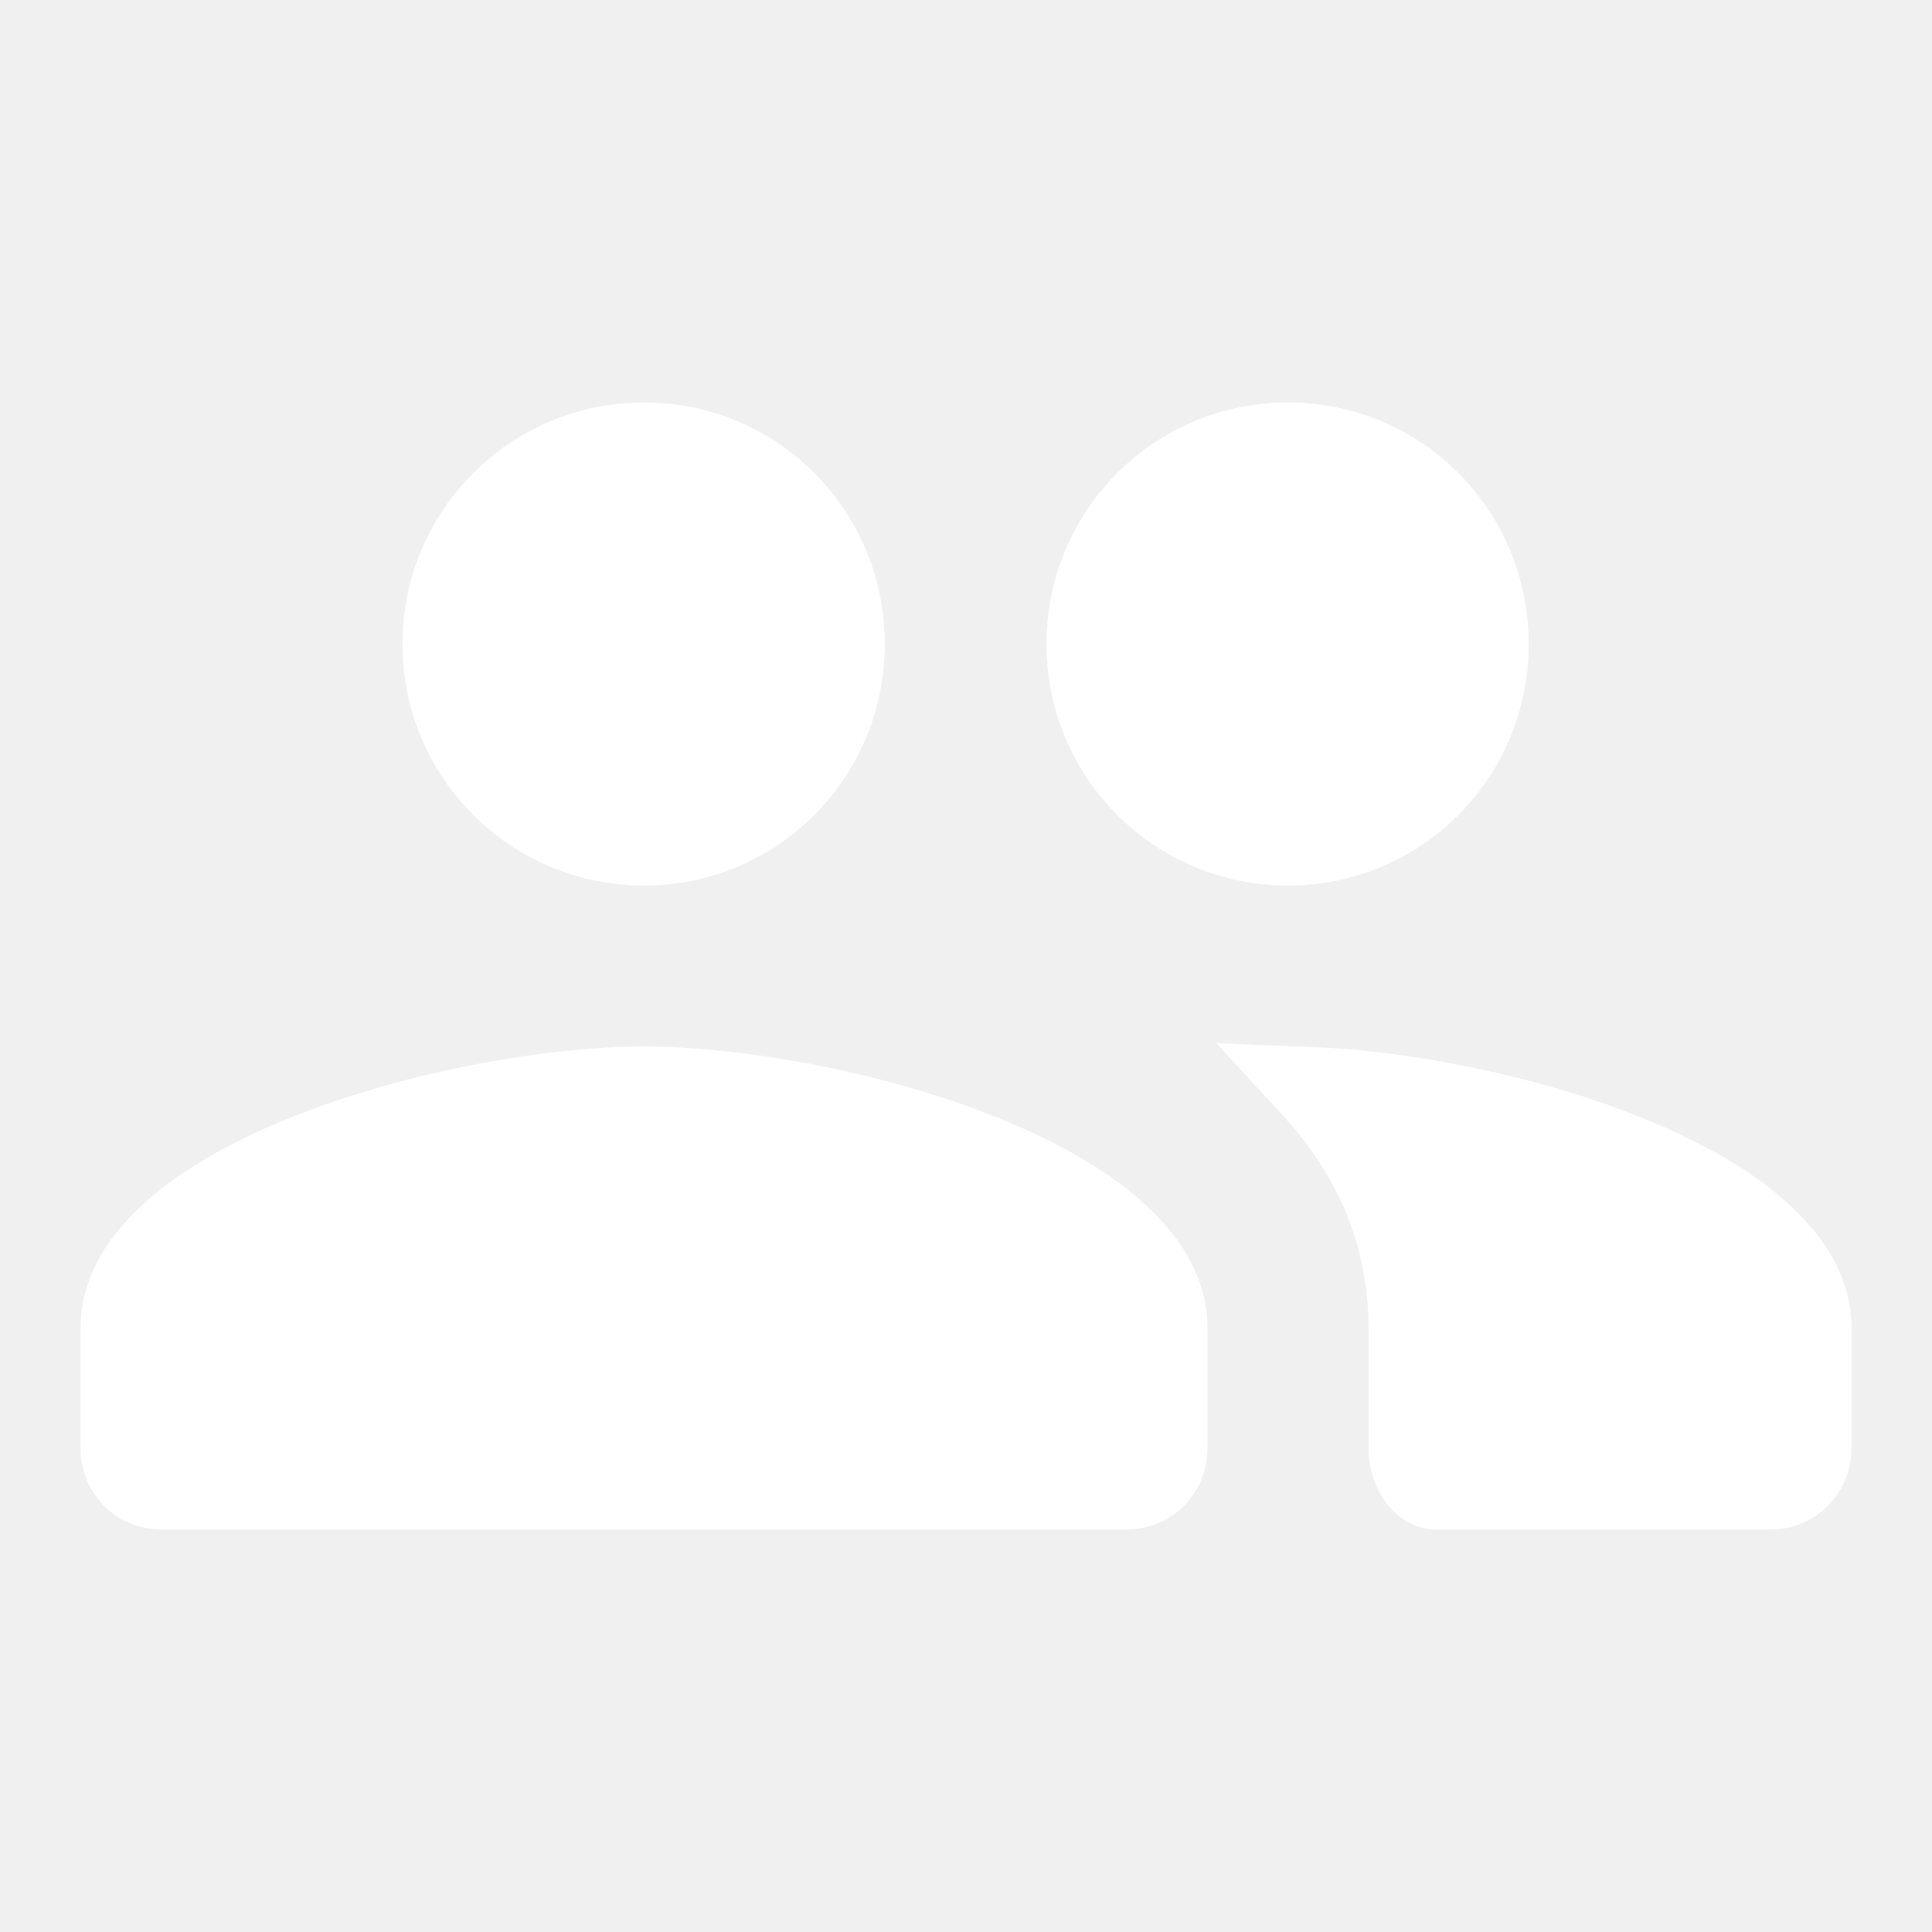
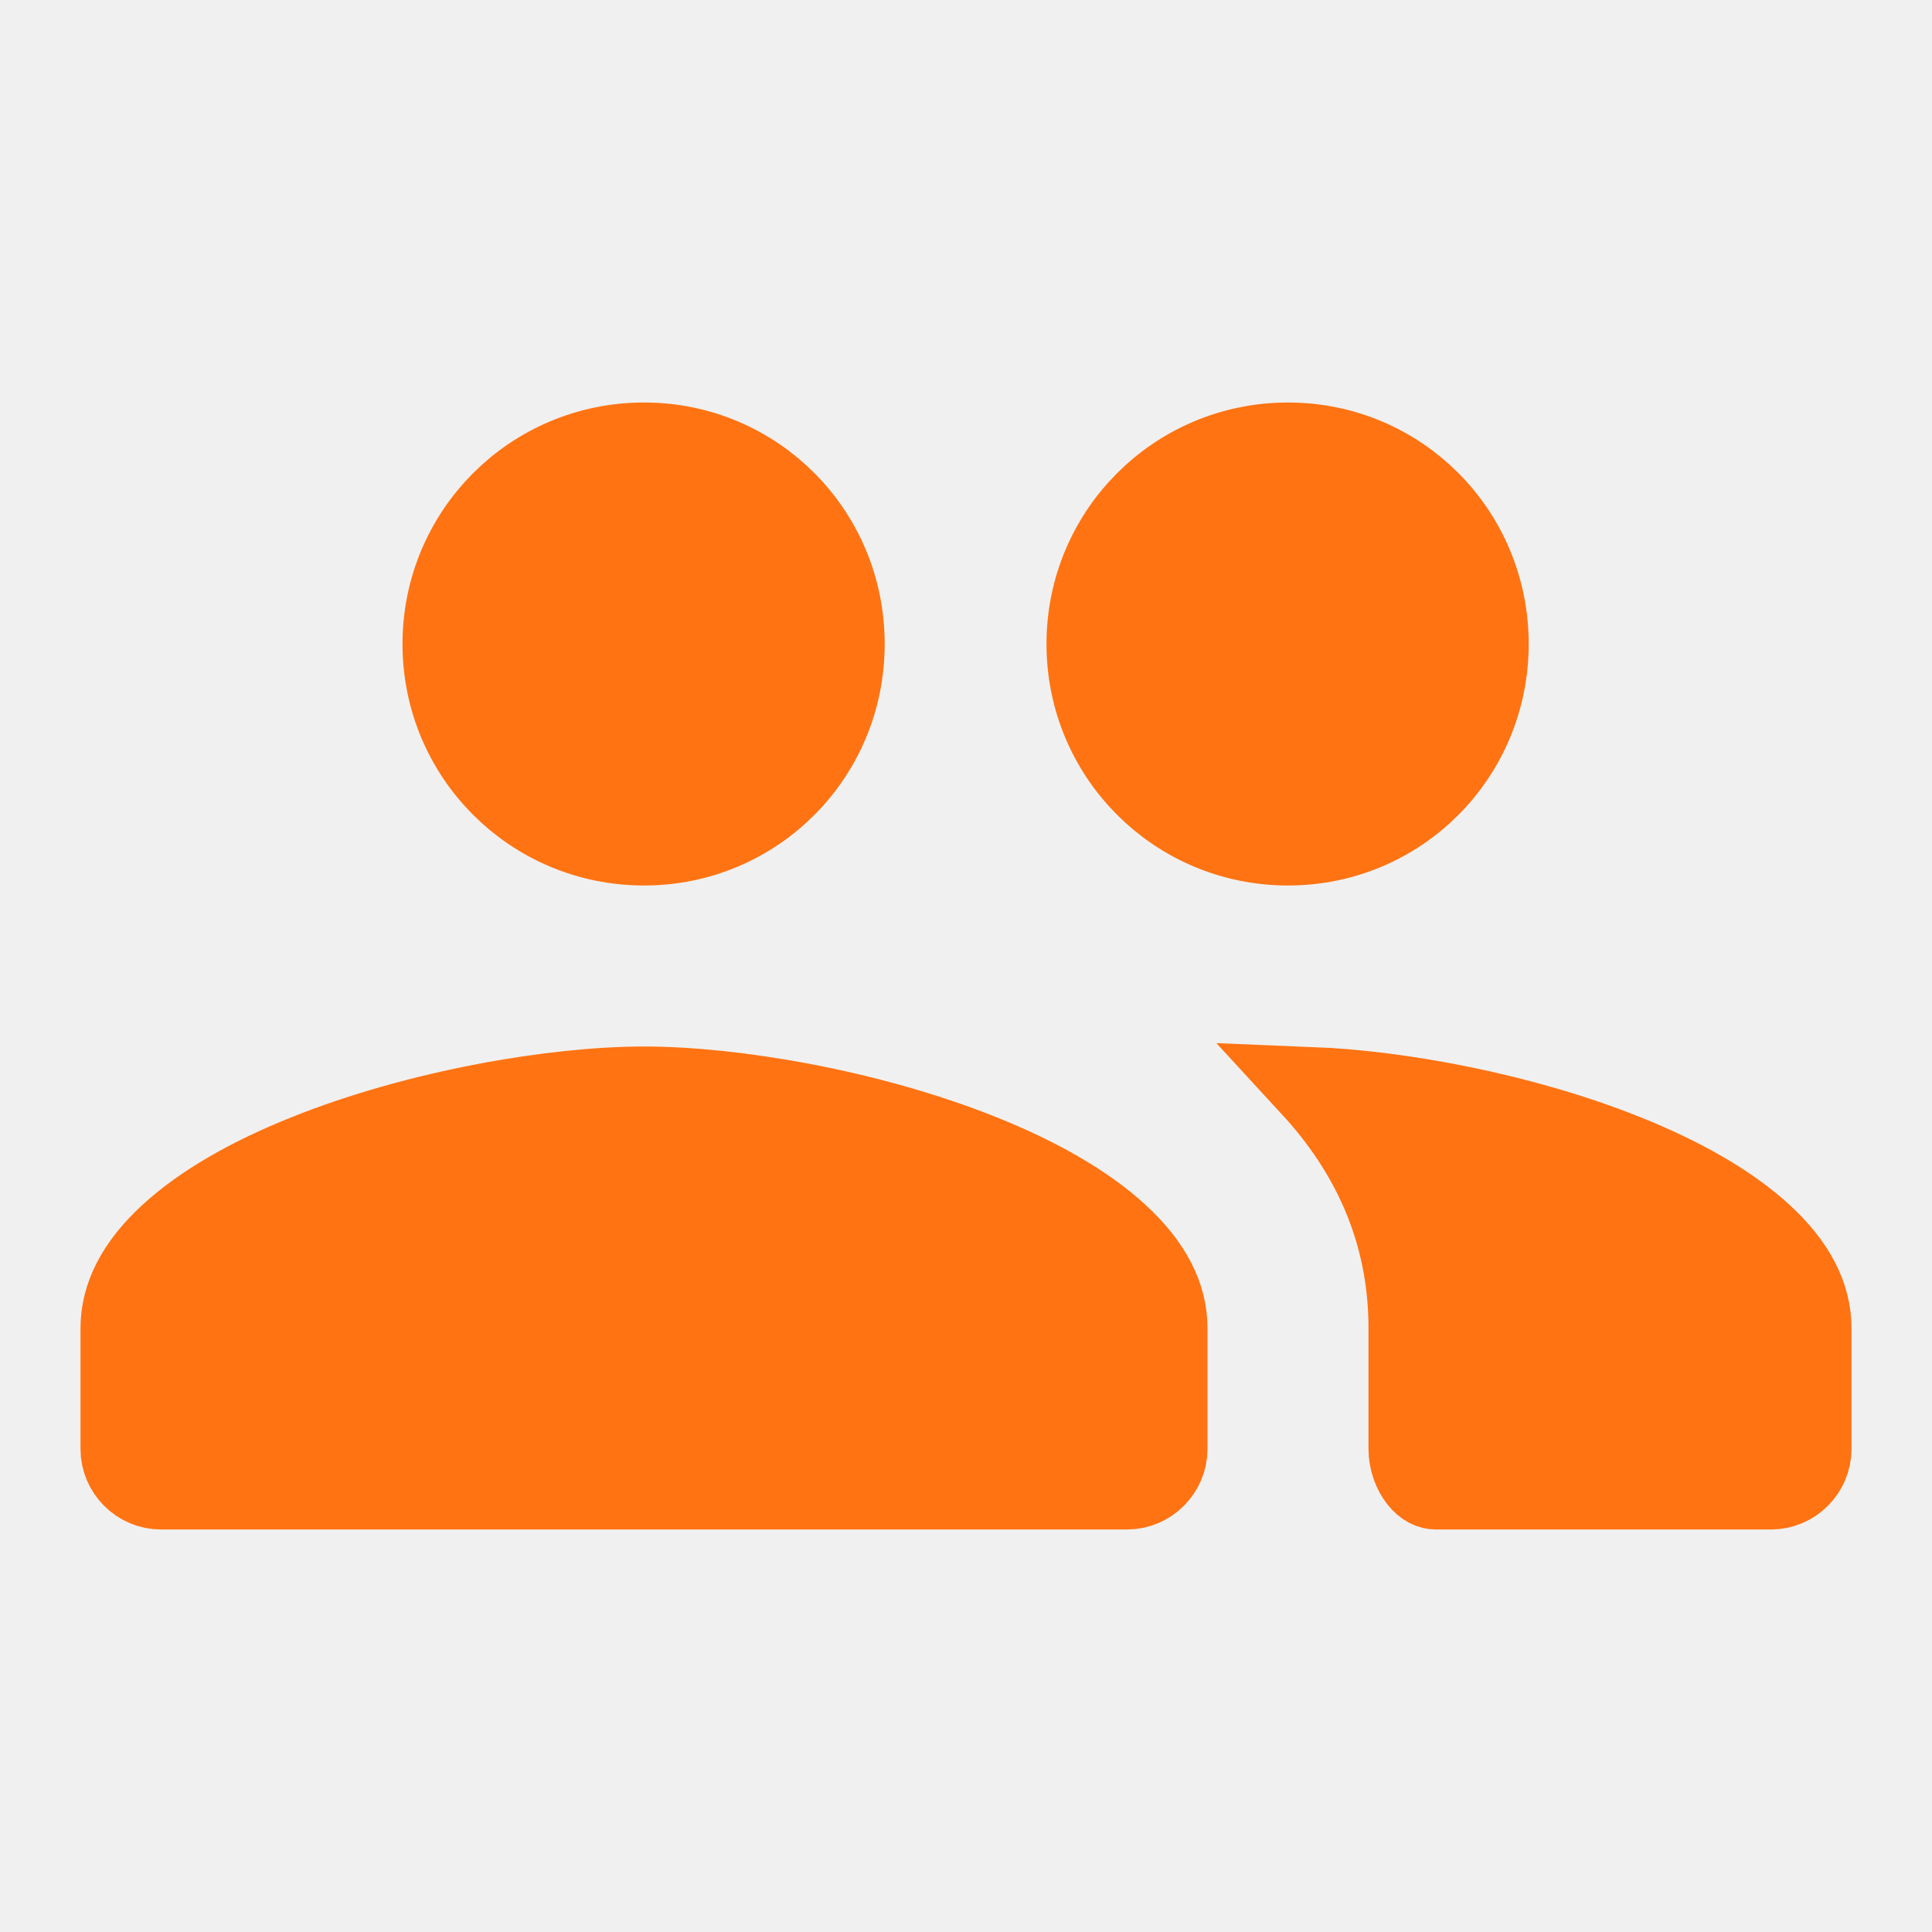
<svg xmlns="http://www.w3.org/2000/svg" width="24" height="24" viewBox="0 0 24 24" fill="none">
  <g clip-path="url(#clip0_689_15532)">
-     <path d="M17.5 16.5C17.5 15.284 17.022 14.297 16.294 13.506C17.388 13.55 18.909 13.828 20.188 14.341C20.887 14.62 21.482 14.957 21.895 15.338C22.304 15.715 22.5 16.101 22.5 16.5V18C22.5 18.274 22.274 18.5 22 18.5H17.841C17.774 18.5 17.699 18.47 17.626 18.377C17.55 18.28 17.5 18.14 17.5 18V16.5ZM18.49 8C18.49 9.386 17.382 10.5 16 10.5C14.616 10.5 13.5 9.384 13.5 8C13.5 6.616 14.616 5.5 16 5.5C17.382 5.5 18.49 6.614 18.49 8ZM10.49 8C10.49 9.386 9.382 10.5 8 10.5C6.616 10.5 5.5 9.384 5.5 8C5.5 6.616 6.616 5.5 8 5.5C9.382 5.5 10.49 6.614 10.49 8ZM1.5 16.5C1.5 16.101 1.696 15.715 2.105 15.338C2.518 14.957 3.113 14.62 3.812 14.341C5.211 13.781 6.897 13.5 8 13.5C9.103 13.5 10.789 13.781 12.188 14.341C12.887 14.62 13.482 14.957 13.895 15.338C14.304 15.715 14.5 16.101 14.5 16.5V18C14.5 18.274 14.274 18.5 14 18.5H2C1.726 18.5 1.5 18.274 1.5 18V16.5Z" fill="white" stroke="white" />
+     <path d="M17.5 16.5C17.5 15.284 17.022 14.297 16.294 13.506C17.388 13.55 18.909 13.828 20.188 14.341C20.887 14.62 21.482 14.957 21.895 15.338C22.304 15.715 22.5 16.101 22.5 16.5V18C22.5 18.274 22.274 18.5 22 18.5H17.841C17.774 18.5 17.699 18.47 17.626 18.377C17.55 18.28 17.5 18.14 17.5 18V16.5ZM18.49 8C18.49 9.386 17.382 10.5 16 10.5C14.616 10.5 13.5 9.384 13.5 8C13.5 6.616 14.616 5.5 16 5.5C17.382 5.5 18.49 6.614 18.49 8ZM10.49 8C10.49 9.386 9.382 10.5 8 10.5C6.616 10.5 5.5 9.384 5.5 8C5.5 6.616 6.616 5.5 8 5.5C9.382 5.5 10.49 6.614 10.49 8ZM1.5 16.5C1.5 16.101 1.696 15.715 2.105 15.338C2.518 14.957 3.113 14.62 3.812 14.341C5.211 13.781 6.897 13.5 8 13.5C9.103 13.5 10.789 13.781 12.188 14.341C12.887 14.62 13.482 14.957 13.895 15.338C14.304 15.715 14.5 16.101 14.5 16.5V18C14.5 18.274 14.274 18.5 14 18.5H2C1.726 18.5 1.5 18.274 1.5 18V16.5Z" fill="#FF7312" stroke="#FF7312" />
  </g>
  <defs>
    <clipPath id="clip0_689_15532">
      <rect width="24" height="24" fill="white" />
    </clipPath>
  </defs>
</svg>
